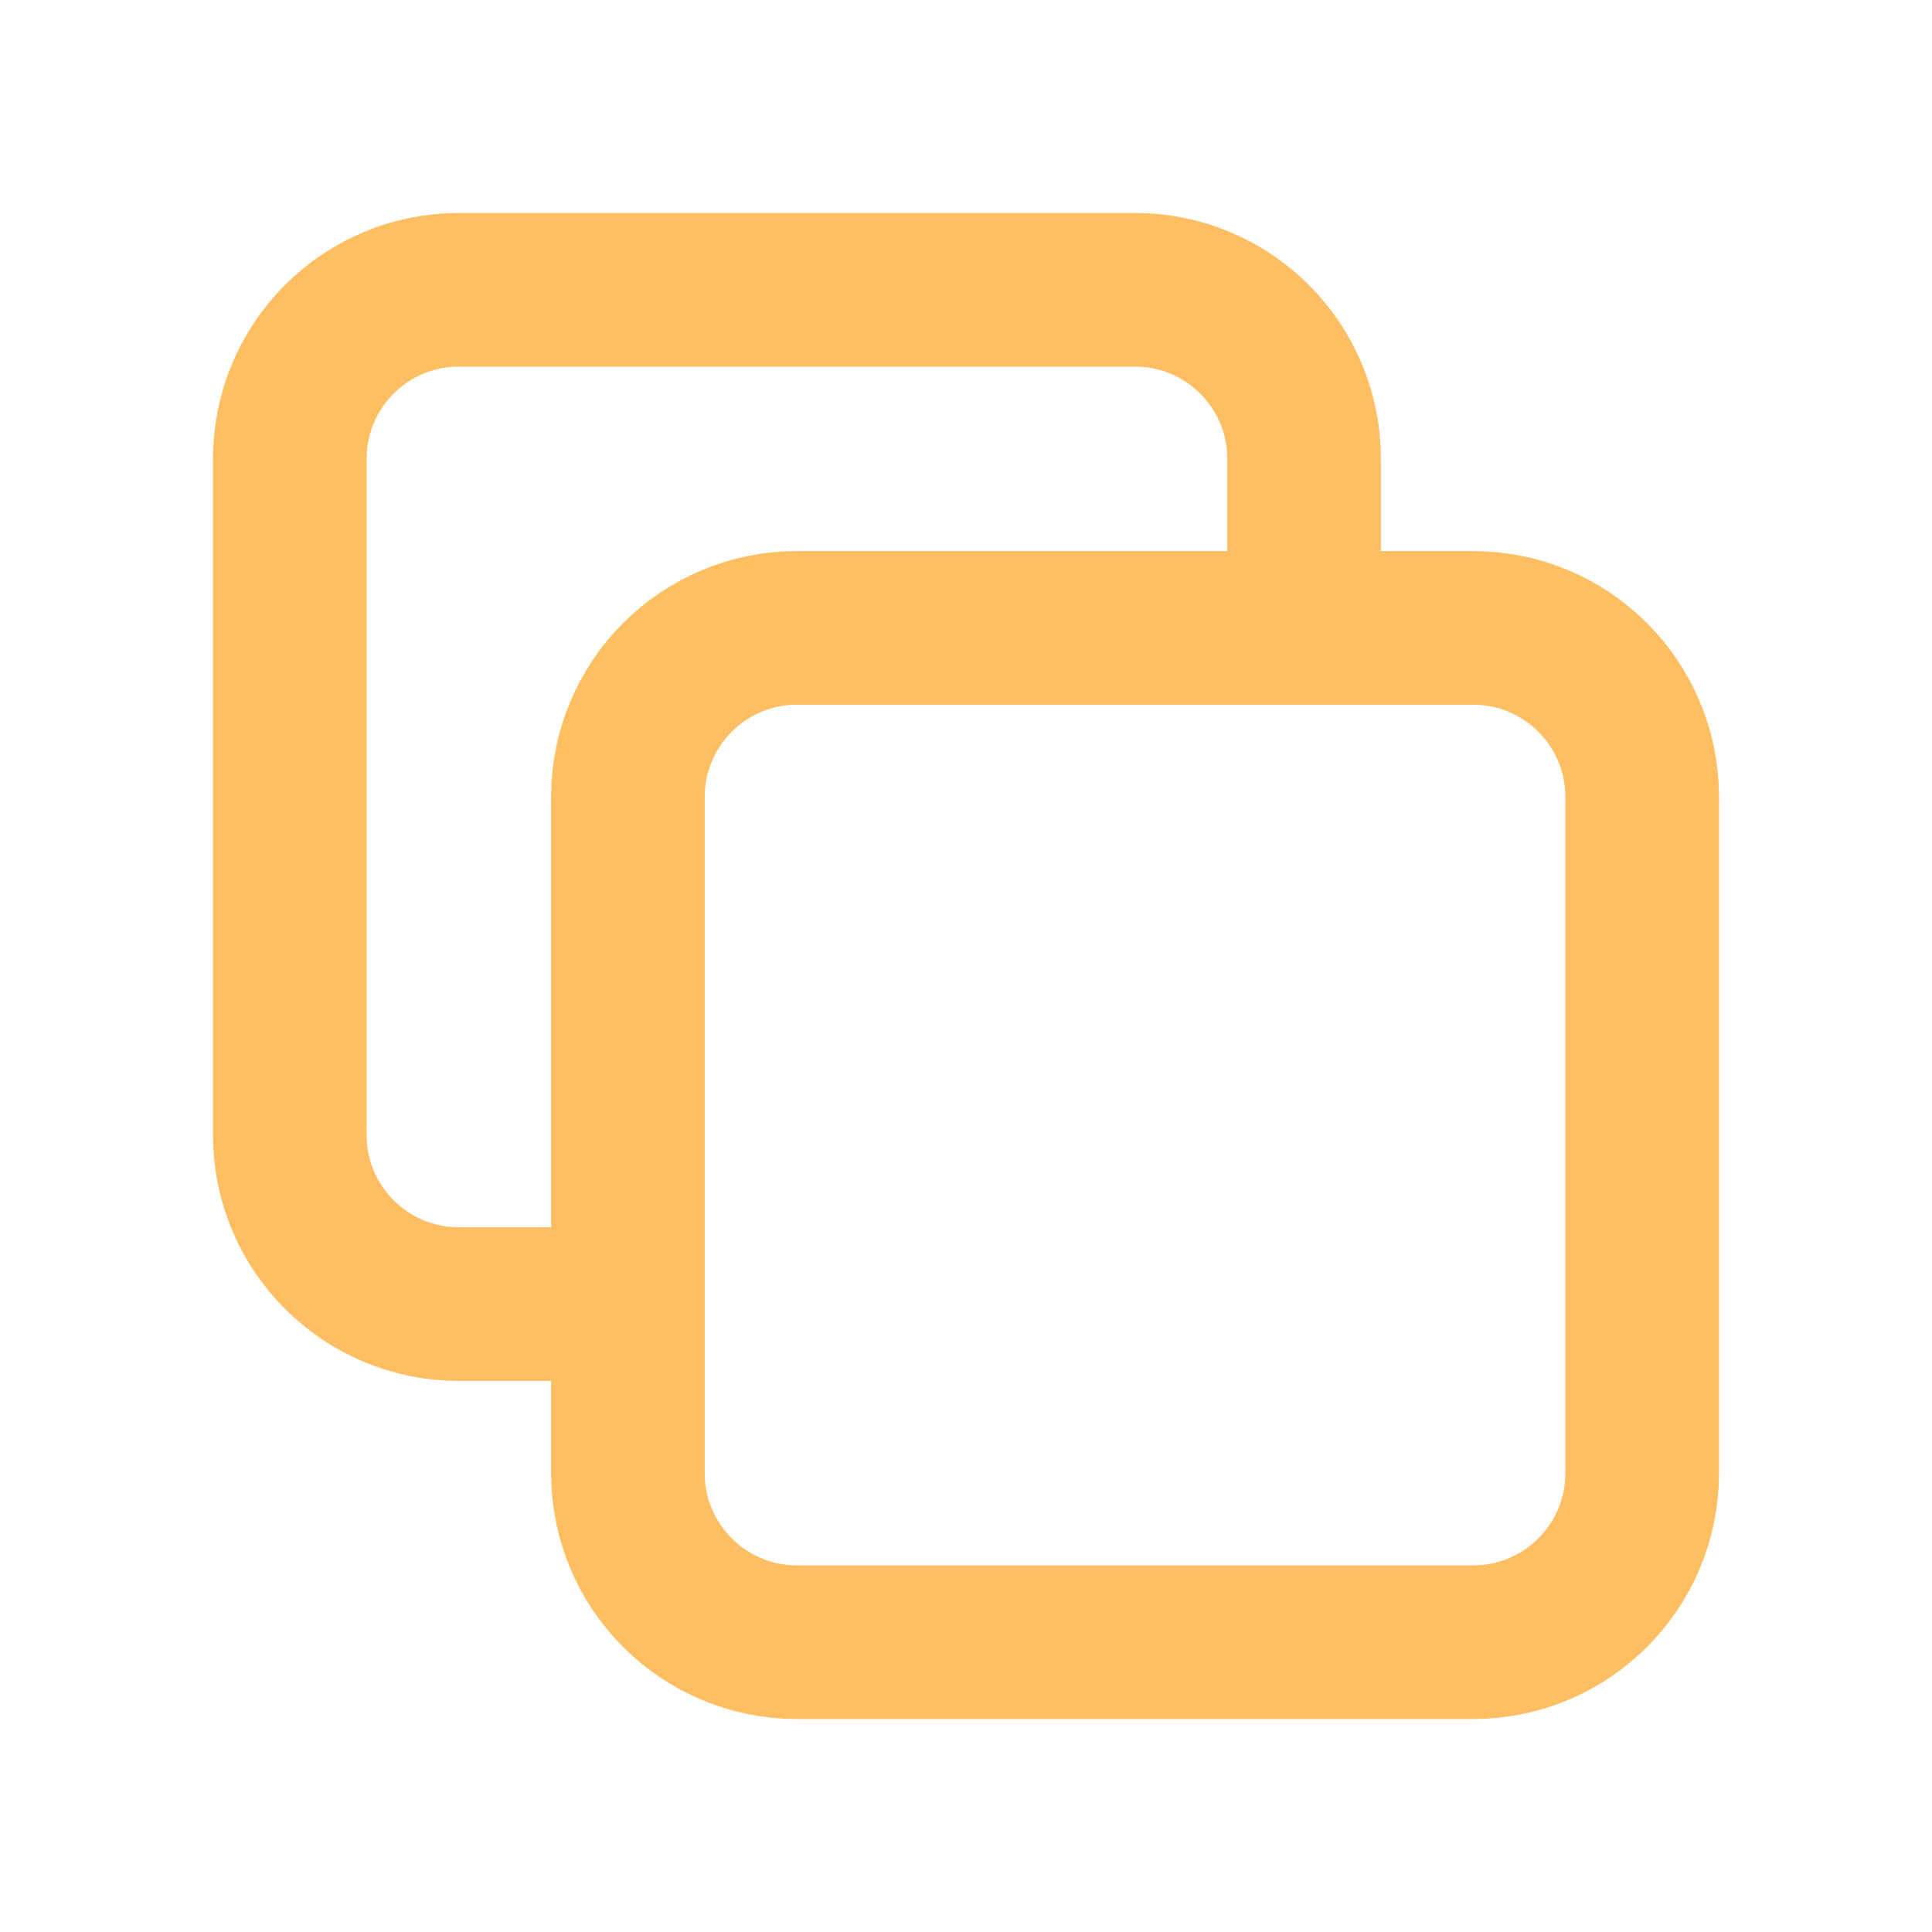
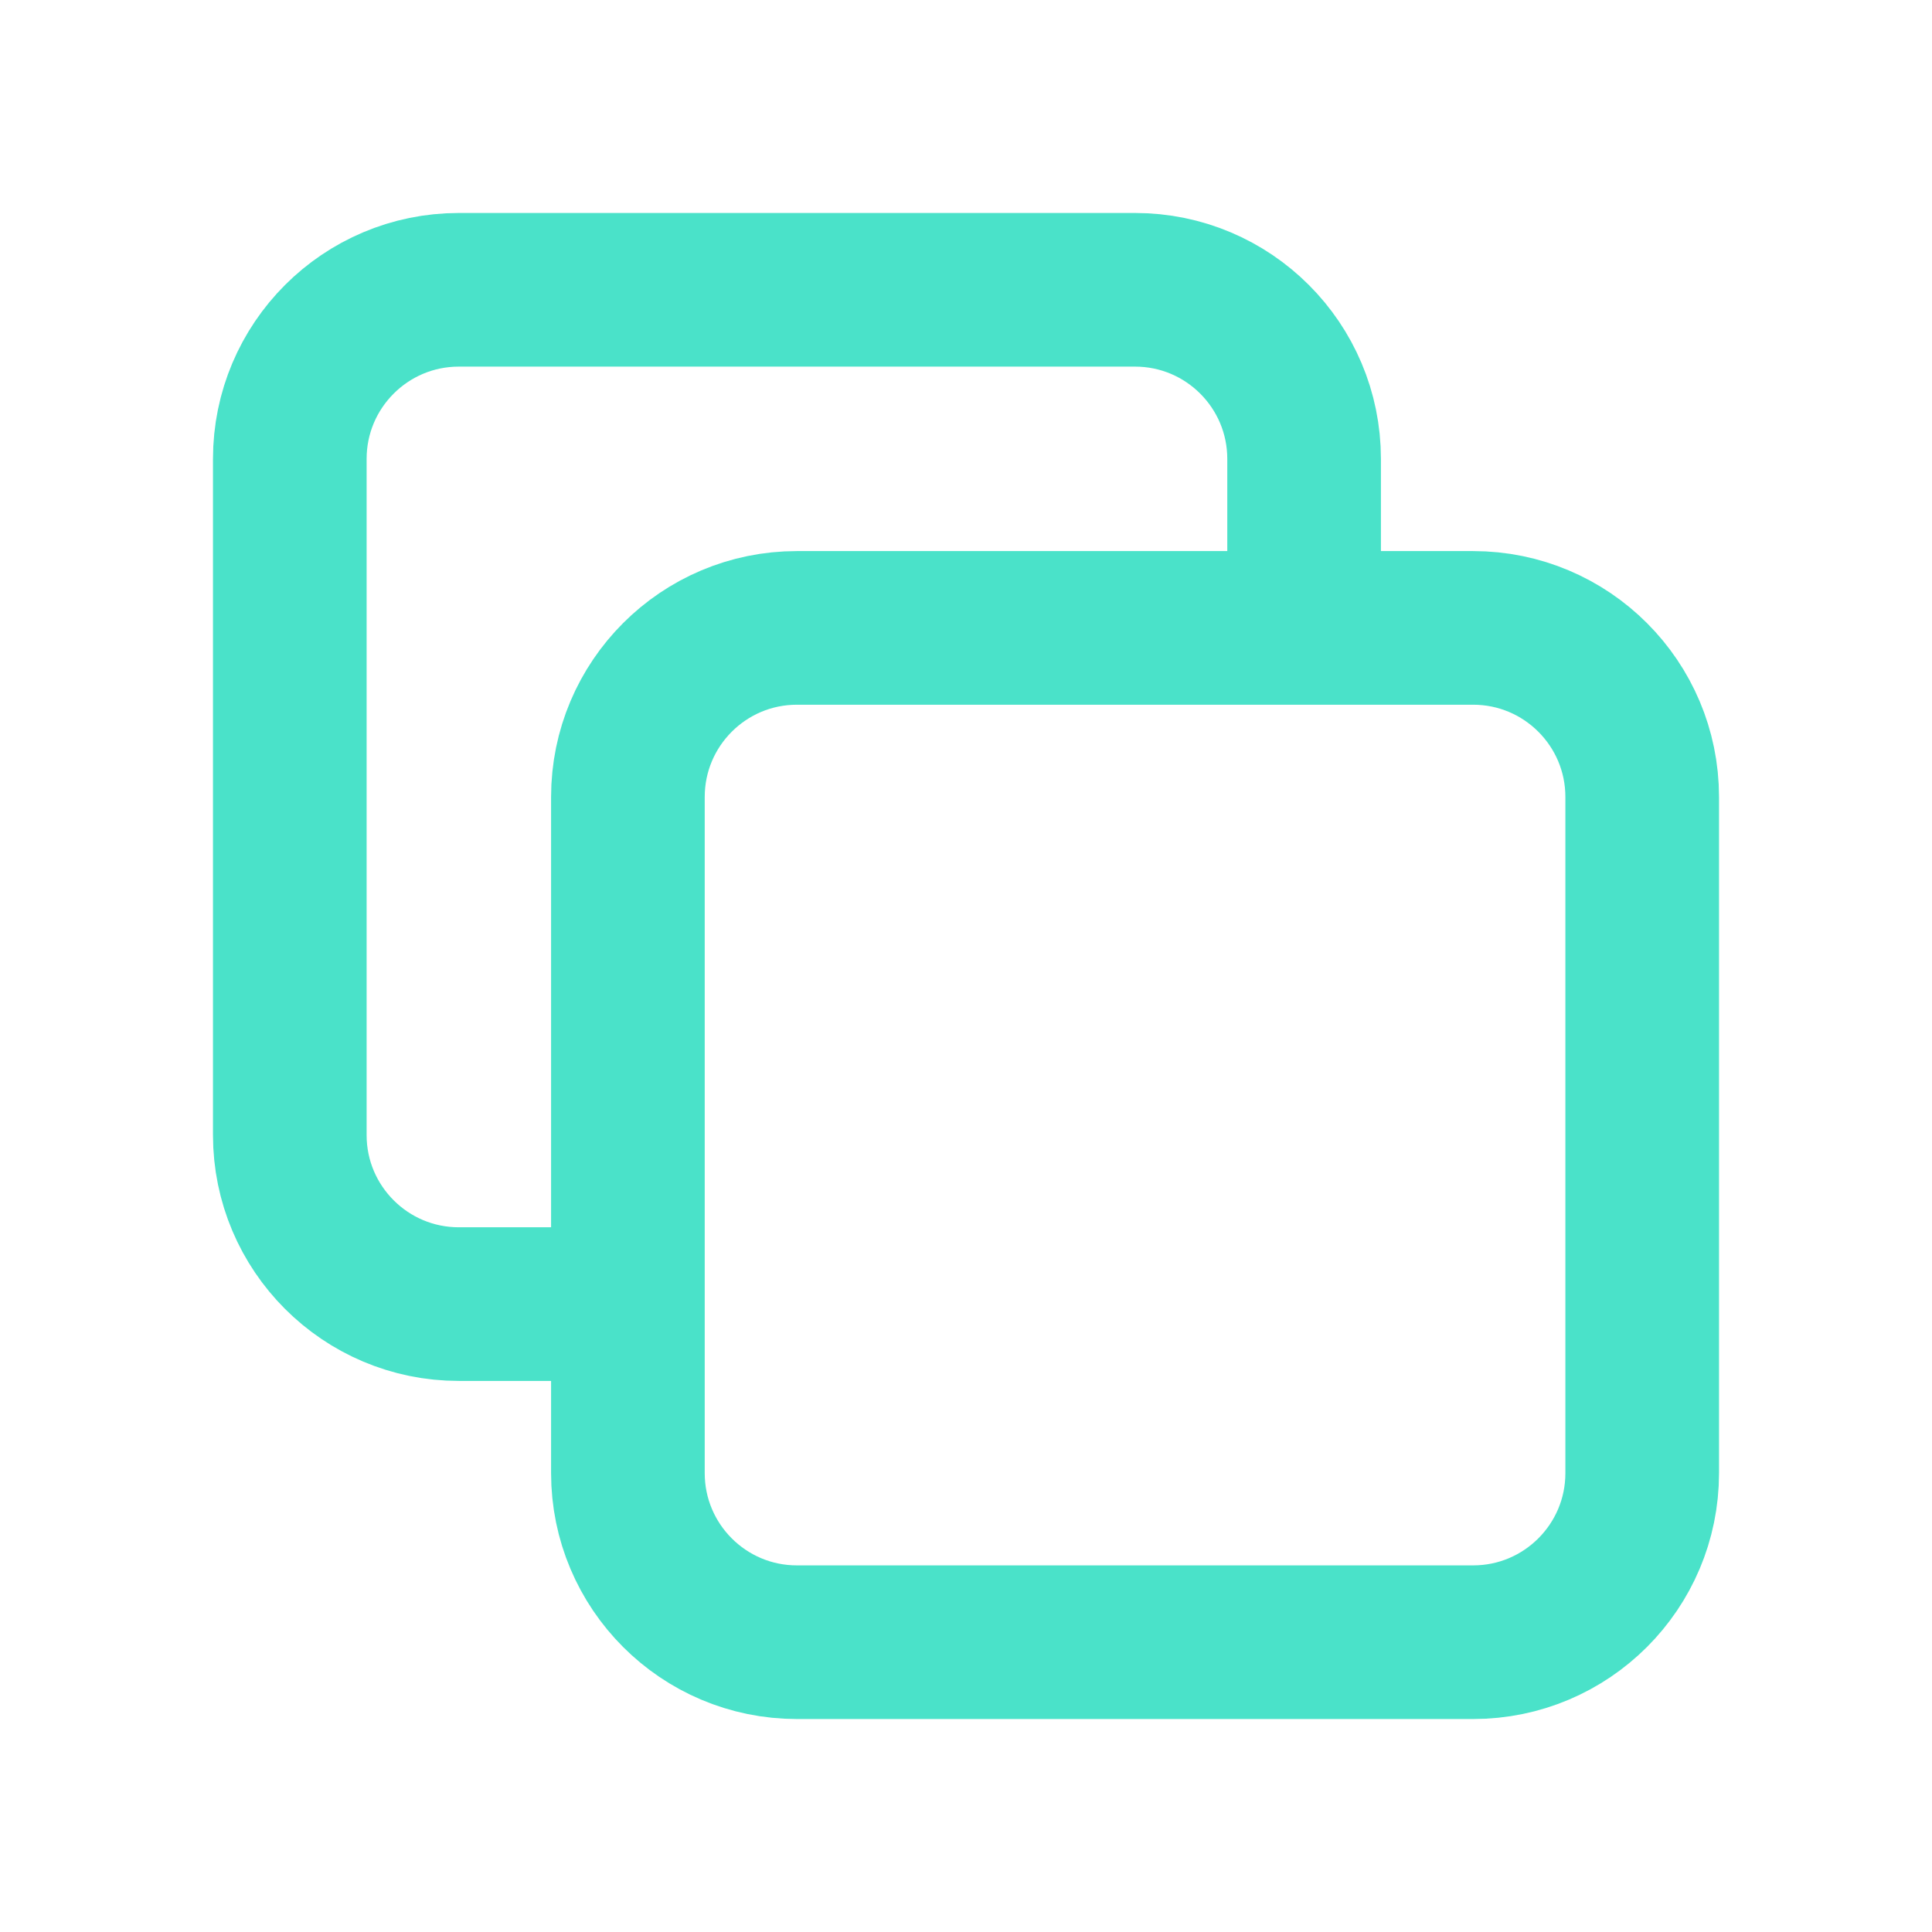
<svg xmlns="http://www.w3.org/2000/svg" width="21" height="21" viewBox="0 0 21 21" fill="none">
-   <path d="M6.825 14.175H4.987C3.973 14.175 3.15 13.352 3.15 12.338V4.988C3.15 3.973 3.973 3.15 4.987 3.15H12.337C13.352 3.15 14.175 3.973 14.175 4.988V6.825M8.662 17.85H16.012C17.027 17.85 17.85 17.027 17.85 16.012V8.663C17.85 7.648 17.027 6.825 16.012 6.825H8.662C7.648 6.825 6.825 7.648 6.825 8.663V16.012C6.825 17.027 7.648 17.85 8.662 17.85Z" stroke="#FFBE62" stroke-width="1.67" stroke-linecap="round" stroke-linejoin="round" />
+   <path d="M6.825 14.175H4.987C3.973 14.175 3.15 13.352 3.15 12.338V4.988C3.15 3.973 3.973 3.15 4.987 3.15H12.337C13.352 3.15 14.175 3.973 14.175 4.988V6.825M8.662 17.85H16.012C17.027 17.85 17.85 17.027 17.85 16.012V8.663C17.85 7.648 17.027 6.825 16.012 6.825H8.662C7.648 6.825 6.825 7.648 6.825 8.663V16.012C6.825 17.027 7.648 17.85 8.662 17.85Z" stroke="#4AE2C9" stroke-width="1.67" stroke-linecap="round" stroke-linejoin="round" />
</svg>
